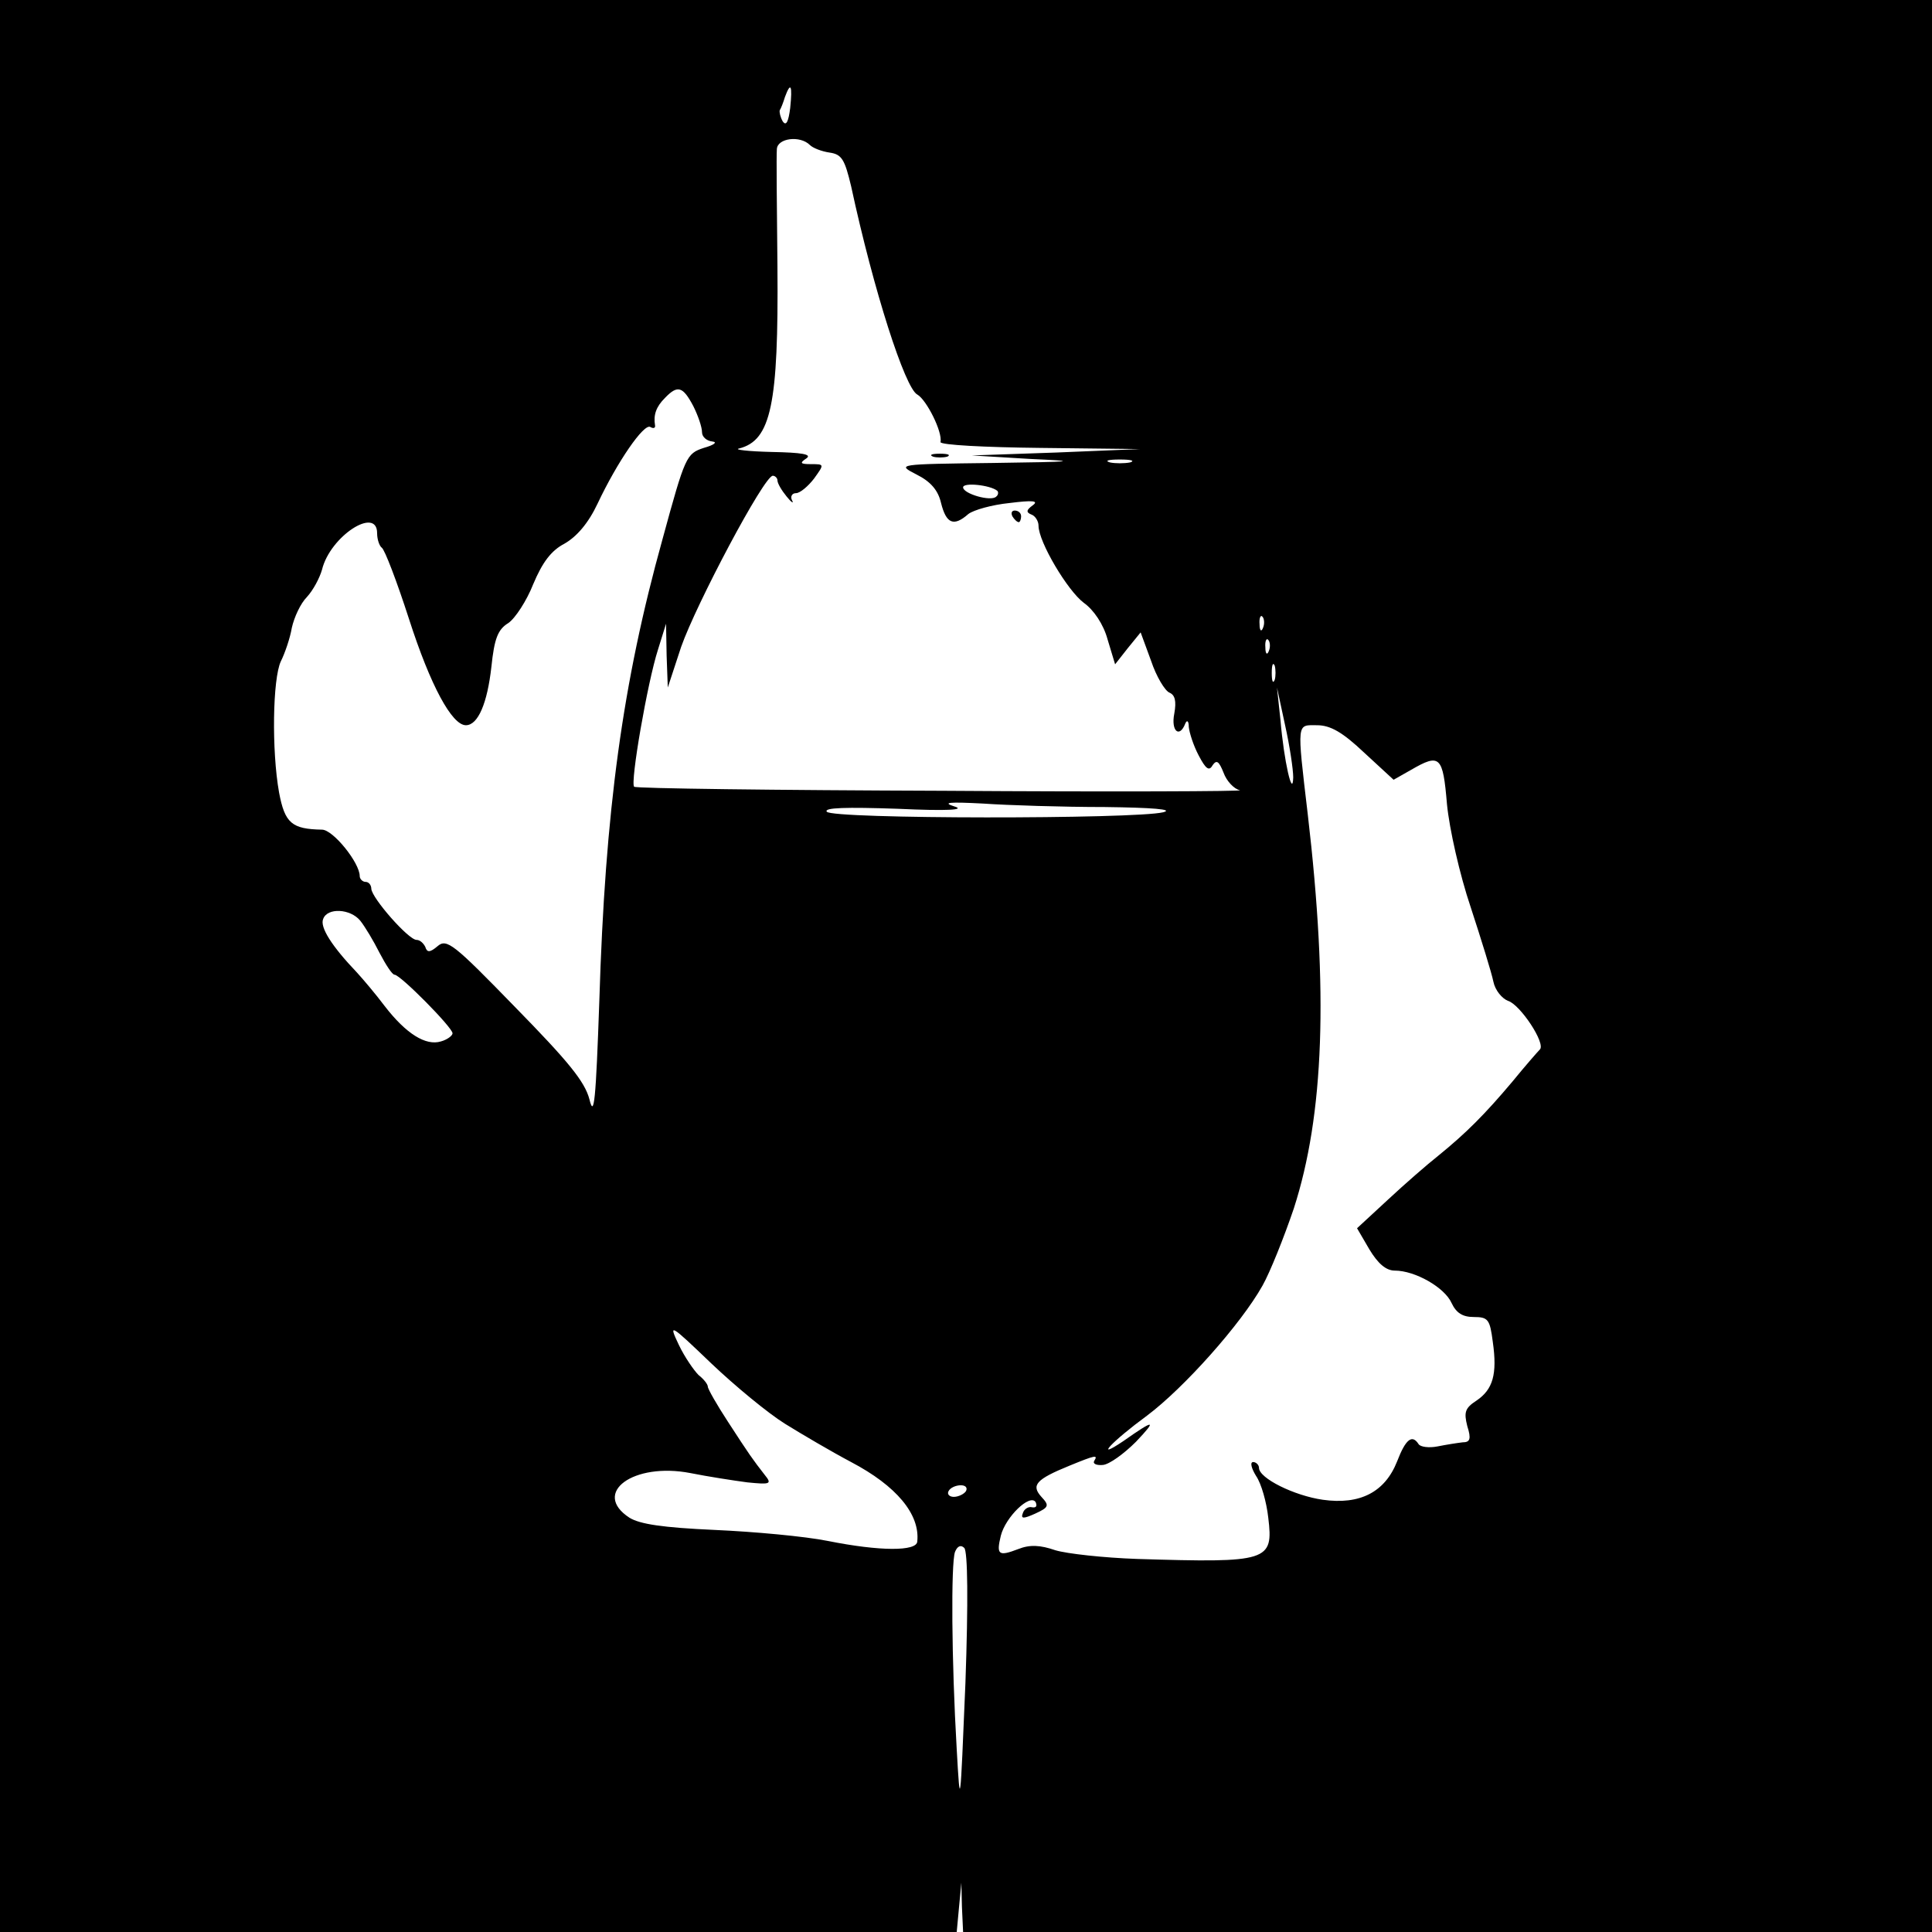
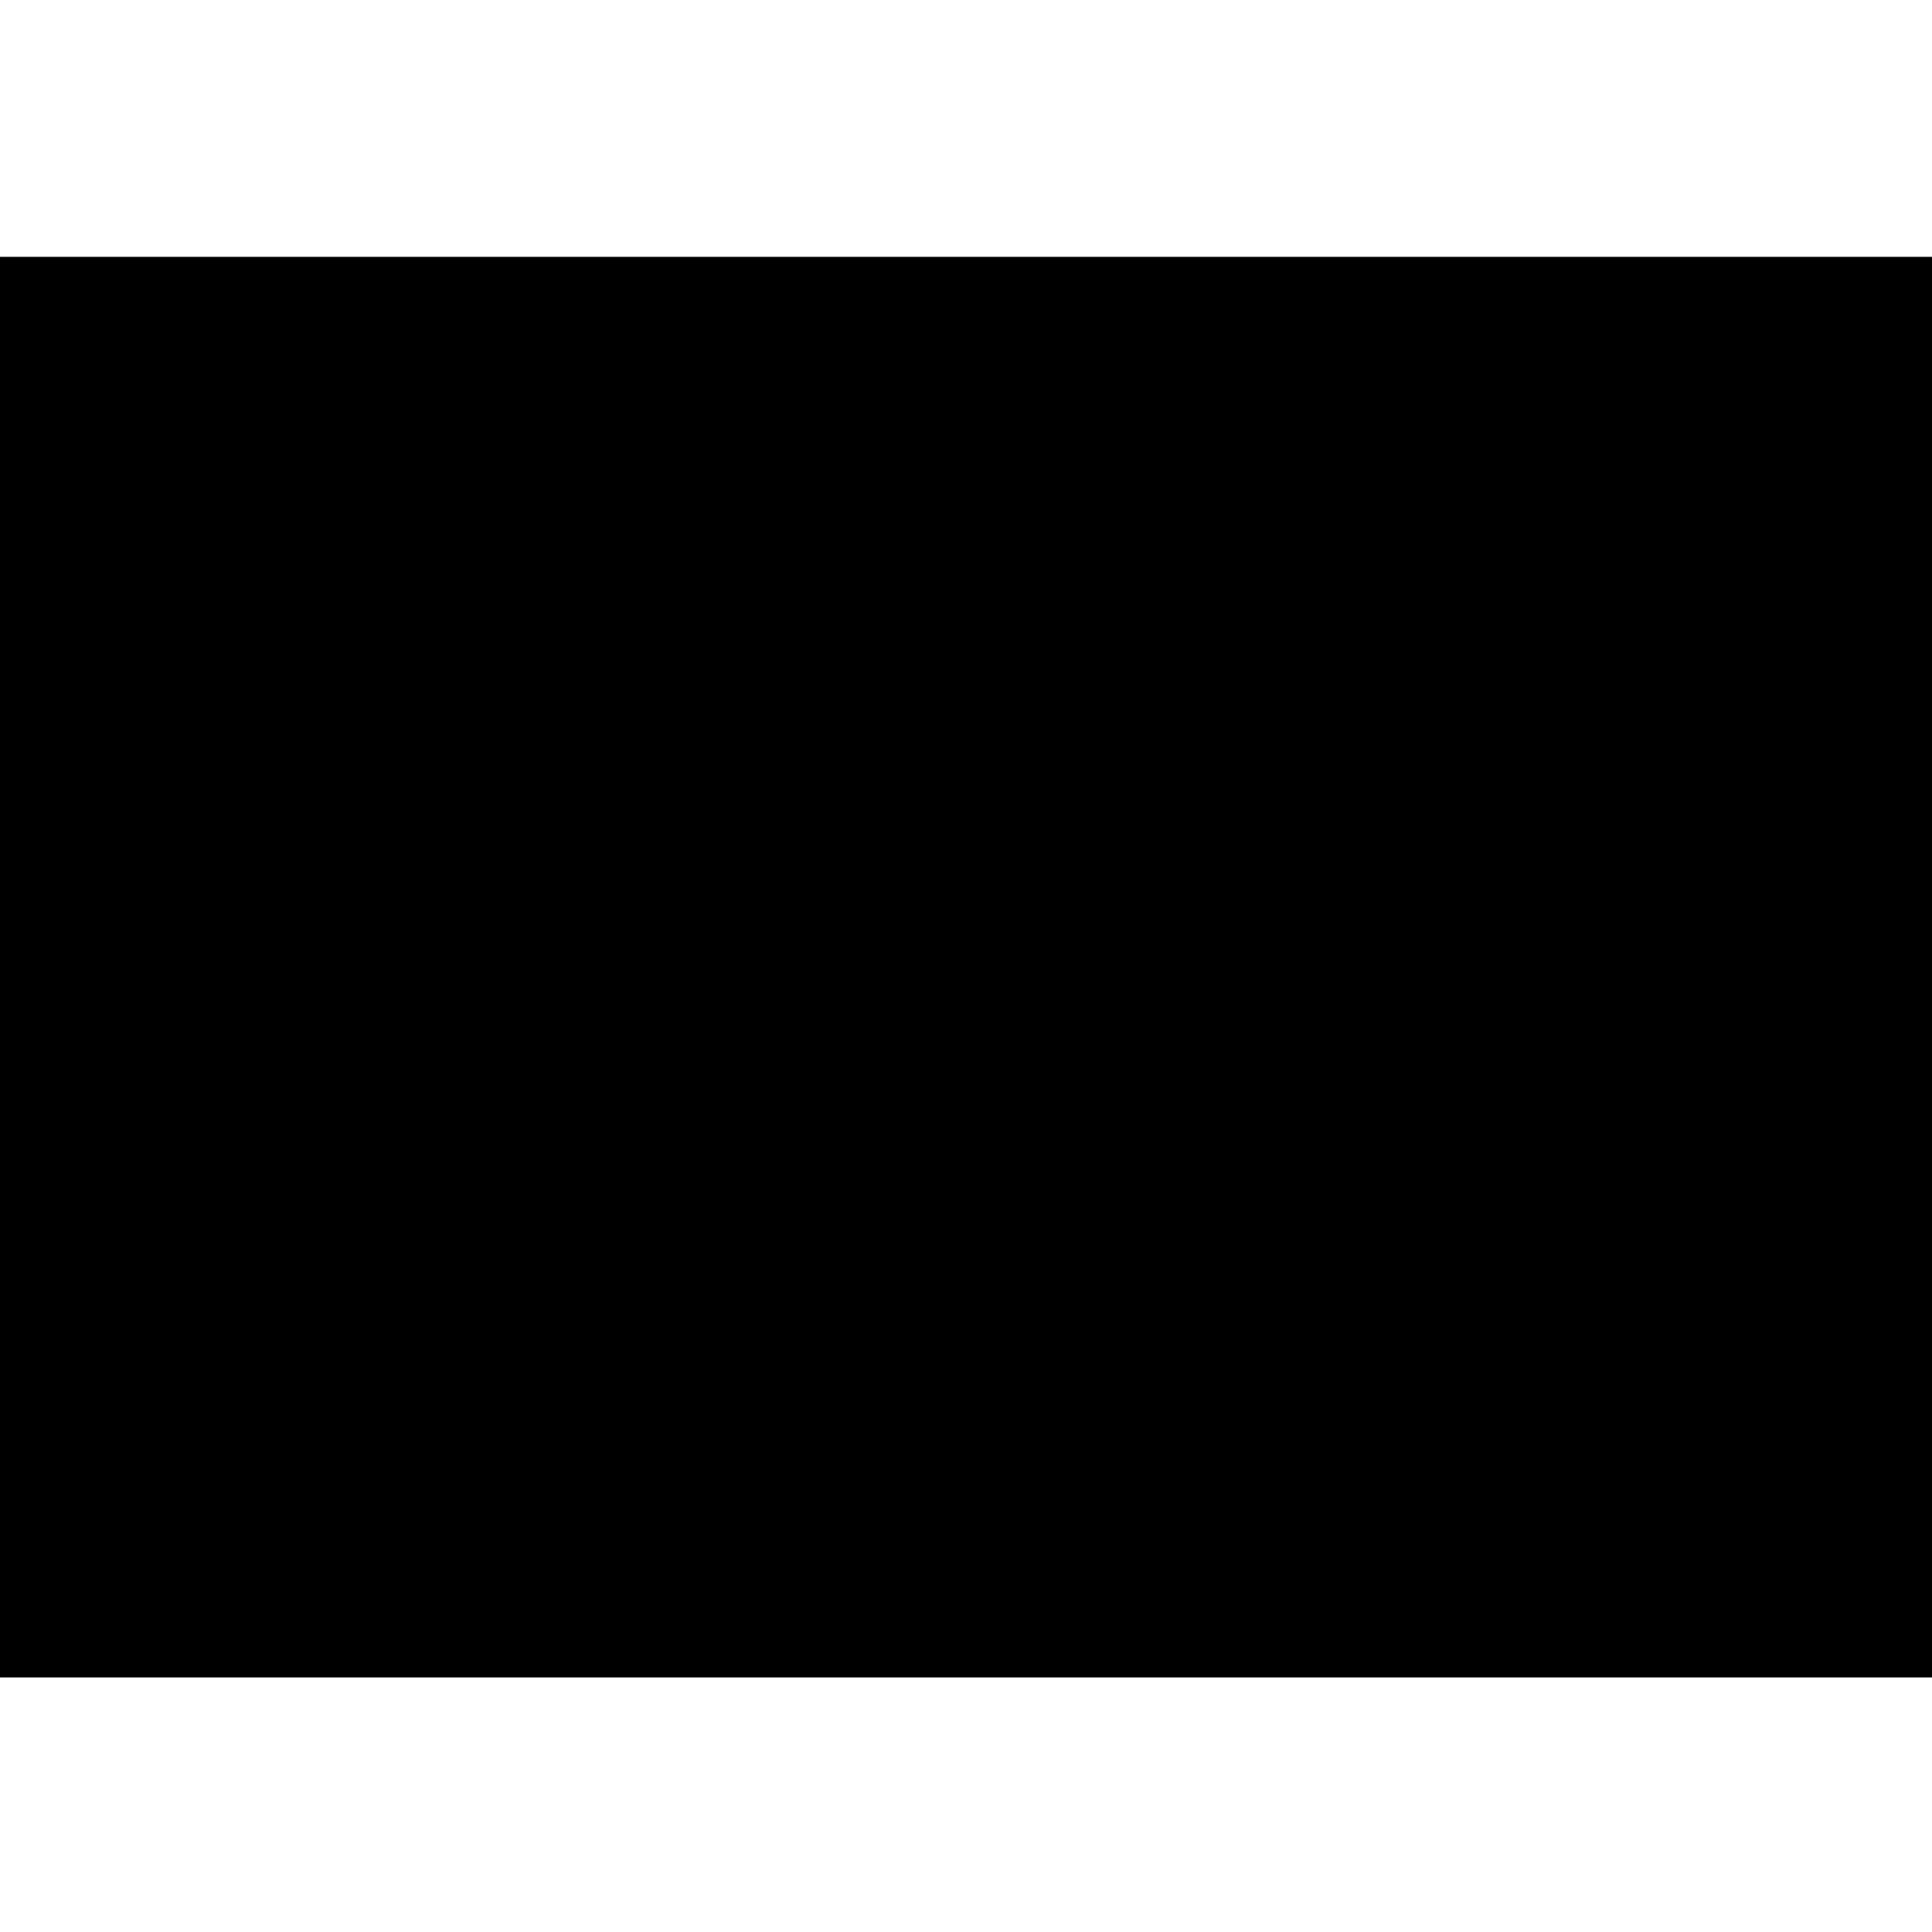
- <svg xmlns="http://www.w3.org/2000/svg" version="1.0" width="333pt" height="333pt" viewBox="0 0 333 333" preserveAspectRatio="xMidYMid meet">
-   <g transform="translate(0,333) scale(0.1,-0.1)" fill="#000000" stroke="none">
-     <path d="M0 1665 l0 -1665 824 0 825 0 4 43 4 42 1 -42 2 -43 835 0 835 0 0 1665 0 1665 -1665 0 -1665 0 0 -1665z m1362 1479 c-3 -24 -7 -32 -13 -23 -4 7 -6 16 -5 19 2 3 6 13 9 23 10 27 13 20 9 -19z m34 -64 c5 -5 20 -11 34 -13 21 -3 26 -12 37 -58 39 -181 93 -348 114 -359 16 -9 44 -65 40 -82 0 -5 77 -9 171 -10 l173 -2 -145 -6 -145 -5 100 -6 c88 -4 80 -5 -65 -7 -164 -2 -165 -2 -130 -20 24 -12 37 -27 42 -49 9 -36 22 -41 47 -19 9 7 41 16 71 19 40 5 51 4 40 -4 -11 -8 -12 -12 -2 -16 6 -2 12 -11 12 -19 0 -28 50 -112 78 -133 17 -12 34 -37 41 -63 l13 -43 22 28 22 27 18 -49 c9 -27 24 -52 32 -55 9 -4 12 -14 8 -36 -6 -30 9 -43 19 -17 3 7 6 4 6 -6 1 -10 8 -32 17 -49 12 -23 18 -28 24 -17 7 10 11 7 19 -13 5 -14 18 -28 28 -30 10 -2 -220 -3 -511 -1 -290 1 -531 4 -533 7 -7 7 23 180 41 236 l14 45 1 -55 2 -55 23 70 c26 74 143 295 158 295 4 0 8 -4 8 -8 0 -5 7 -17 16 -28 8 -10 13 -13 9 -6 -3 6 0 12 7 12 7 0 21 12 31 25 18 25 18 25 -5 25 -19 0 -20 2 -8 10 10 7 -8 10 -60 11 -41 1 -66 4 -56 6 55 14 68 76 66 313 -1 102 -2 193 -1 203 1 19 40 24 57 7z m-201 -450 c8 -16 15 -36 15 -45 0 -8 8 -15 18 -16 9 -1 3 -6 -15 -11 -30 -10 -32 -14 -71 -157 -69 -248 -99 -468 -109 -796 -6 -172 -9 -203 -17 -170 -8 31 -37 66 -128 159 -106 109 -118 119 -134 105 -13 -11 -18 -11 -21 -1 -3 6 -9 12 -15 12 -14 0 -77 72 -78 88 0 6 -4 12 -10 12 -5 0 -10 5 -10 10 0 23 -46 80 -65 80 -52 1 -64 11 -74 64 -13 73 -11 196 3 226 7 14 16 40 19 58 4 18 15 42 26 53 11 12 22 33 26 47 14 58 95 110 95 63 0 -11 4 -22 8 -25 5 -3 26 -58 47 -123 37 -115 74 -183 98 -183 21 0 37 38 44 101 5 48 11 64 29 75 12 8 32 39 43 67 16 38 31 58 54 70 21 12 41 35 57 69 34 72 80 139 91 132 5 -3 9 -2 8 3 -3 18 2 32 17 47 22 23 31 20 49 -14z m753 -97 c-10 -2 -26 -2 -35 0 -10 3 -2 5 17 5 19 0 27 -2 18 -5z m-229 -49 c2 -2 2 -7 -2 -10 -9 -9 -57 5 -57 16 0 9 47 4 59 -6z m458 -236 c-3 -8 -6 -5 -6 6 -1 11 2 17 5 13 3 -3 4 -12 1 -19z m10 -40 c-3 -8 -6 -5 -6 6 -1 11 2 17 5 13 3 -3 4 -12 1 -19z m10 -50 c-3 -7 -5 -2 -5 12 0 14 2 19 5 13 2 -7 2 -19 0 -25z m32 -168 c-1 -37 -16 28 -22 99 l-6 56 14 -65 c8 -36 14 -76 14 -90z m122 43 l51 -47 30 17 c50 29 55 24 62 -59 4 -42 22 -122 41 -178 18 -55 36 -113 39 -128 3 -15 15 -29 25 -33 21 -6 66 -74 55 -84 -3 -3 -25 -28 -47 -55 -48 -57 -80 -89 -128 -128 -19 -15 -58 -49 -87 -76 l-53 -49 21 -36 c15 -25 29 -37 44 -37 35 0 86 -29 98 -56 8 -17 19 -24 38 -24 25 0 28 -4 33 -43 8 -56 0 -82 -28 -101 -20 -13 -22 -20 -16 -44 7 -22 5 -28 -8 -28 -9 -1 -28 -4 -43 -7 -15 -3 -30 -1 -33 4 -11 17 -22 9 -37 -30 -21 -53 -64 -75 -128 -66 -49 7 -110 37 -110 55 0 5 -5 10 -10 10 -6 0 -3 -11 5 -24 9 -13 18 -45 21 -72 9 -75 1 -78 -226 -71 -58 2 -121 9 -141 15 -26 9 -44 10 -64 2 -34 -13 -38 -10 -30 23 8 32 50 73 60 58 3 -7 1 -10 -6 -9 -6 2 -14 -3 -16 -10 -4 -10 1 -10 21 -1 24 11 25 14 11 29 -18 20 -10 30 49 54 44 18 49 19 42 8 -3 -5 4 -8 15 -7 11 1 36 19 57 40 37 39 32 39 -22 1 -52 -35 -19 0 41 44 64 48 162 158 199 224 13 23 37 83 54 133 52 161 60 373 24 680 -19 161 -19 153 16 153 23 0 44 -12 81 -47z m-447 -94 c82 -1 120 -4 101 -9 -48 -12 -573 -12 -580 1 -5 7 33 8 122 5 86 -4 118 -2 98 4 -22 7 -9 8 49 5 43 -3 138 -6 210 -6z m-1283 -196 c8 -10 23 -35 33 -55 11 -21 22 -38 26 -38 10 0 100 -91 100 -101 0 -4 -9 -11 -20 -14 -26 -8 -60 13 -97 61 -15 20 -37 46 -48 58 -43 45 -64 78 -58 92 7 20 47 18 64 -3z m732 -867 c29 -18 80 -48 114 -66 78 -41 119 -90 114 -137 -1 -17 -64 -17 -154 1 -40 8 -127 16 -195 19 -90 4 -129 10 -147 21 -66 43 7 96 105 77 30 -6 75 -13 98 -16 40 -4 43 -3 30 13 -21 27 -26 34 -63 91 -19 29 -35 57 -35 61 0 4 -7 13 -16 20 -8 8 -24 31 -34 52 -18 38 -16 37 56 -32 41 -39 98 -86 127 -104z m312 -116 c-3 -5 -13 -10 -21 -10 -8 0 -12 5 -9 10 3 6 13 10 21 10 8 0 12 -4 9 -10z m-1 -331 c-9 -216 -9 -220 -15 -114 -9 154 -10 320 -3 340 4 10 10 13 16 7 6 -6 7 -92 2 -233z" />
-     <path d="M1608 2543 c6 -2 18 -2 25 0 6 3 1 5 -13 5 -14 0 -19 -2 -12 -5z" />
-     <path d="M1745 2440 c3 -5 8 -10 11 -10 2 0 4 5 4 10 0 6 -5 10 -11 10 -5 0 -7 -4 -4 -10z" />
+ <svg xmlns="http://www.w3.org/2000/svg" version="1.0" width="850pt" height="850pt" viewBox="0 0 850 850" preserveAspectRatio="xMidYMid meet">
+   <g transform="translate(0,850) scale(0.1,-0.1)" fill="#000000" stroke="none">
+     <path d="M0 4245 l0 -3125 4250 0 4250 0 0 3125 0 3125 -4250 0 -4250 0 0 -3125z" />
  </g>
</svg>
